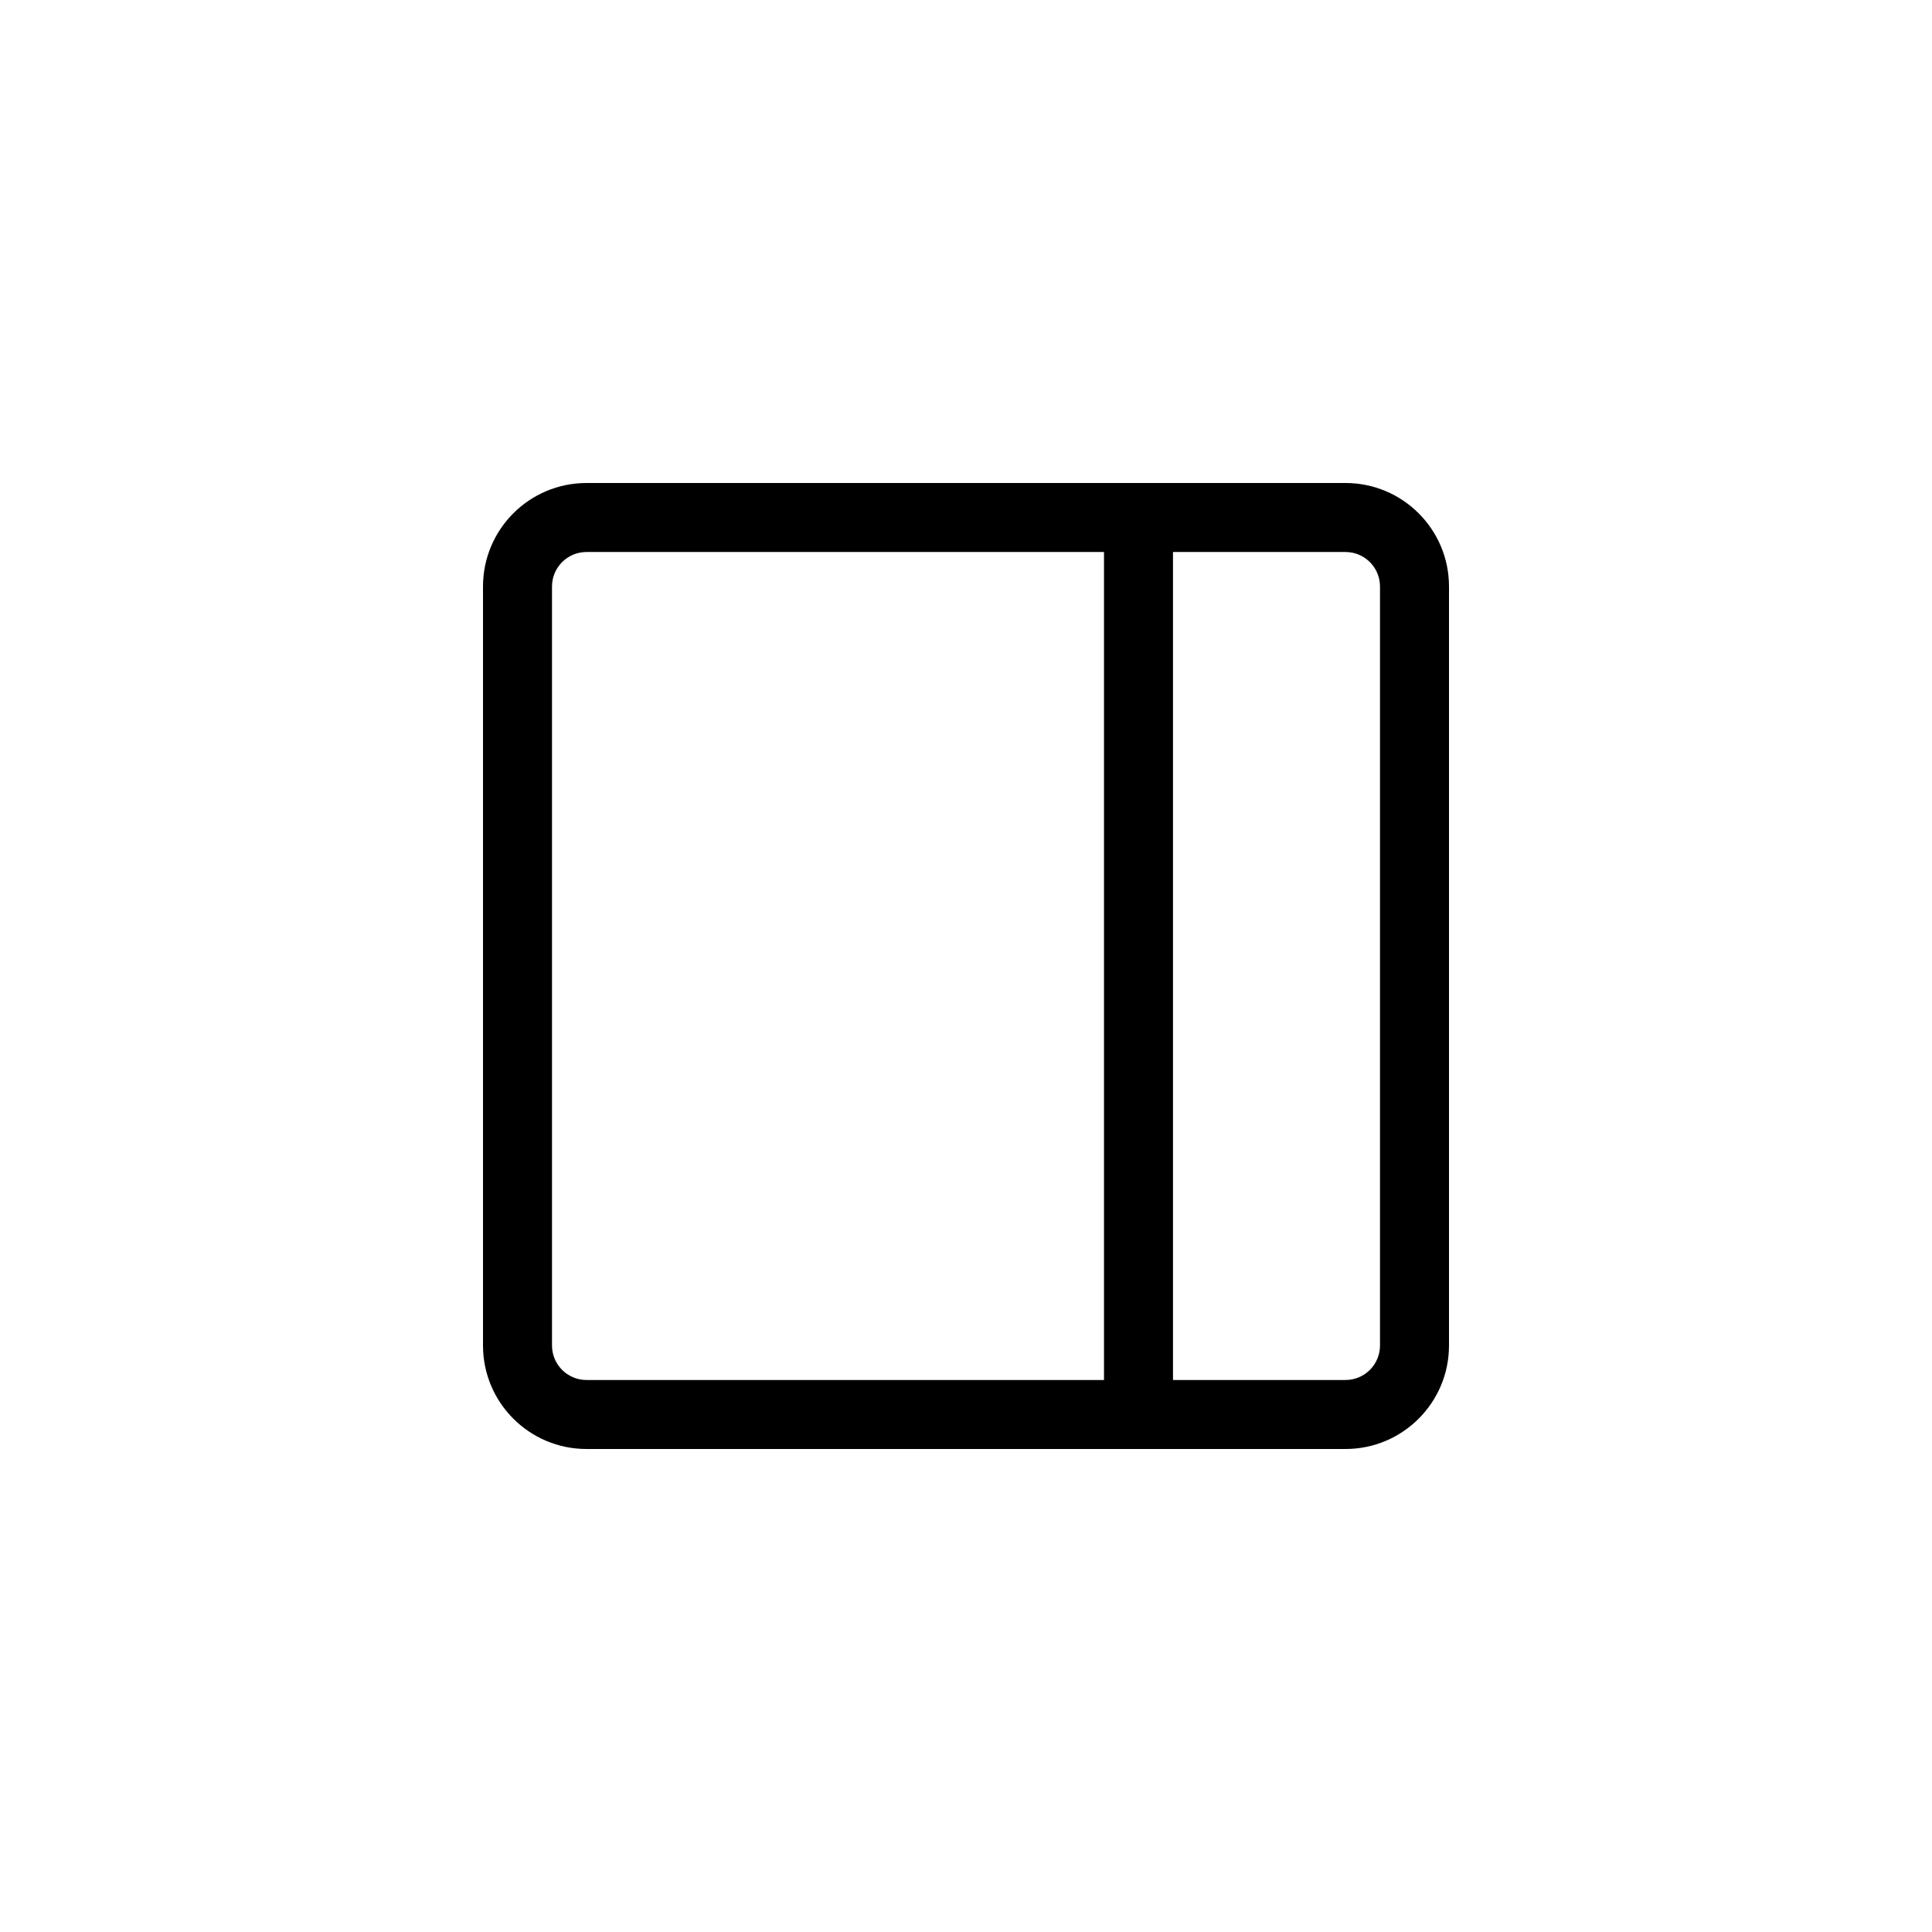
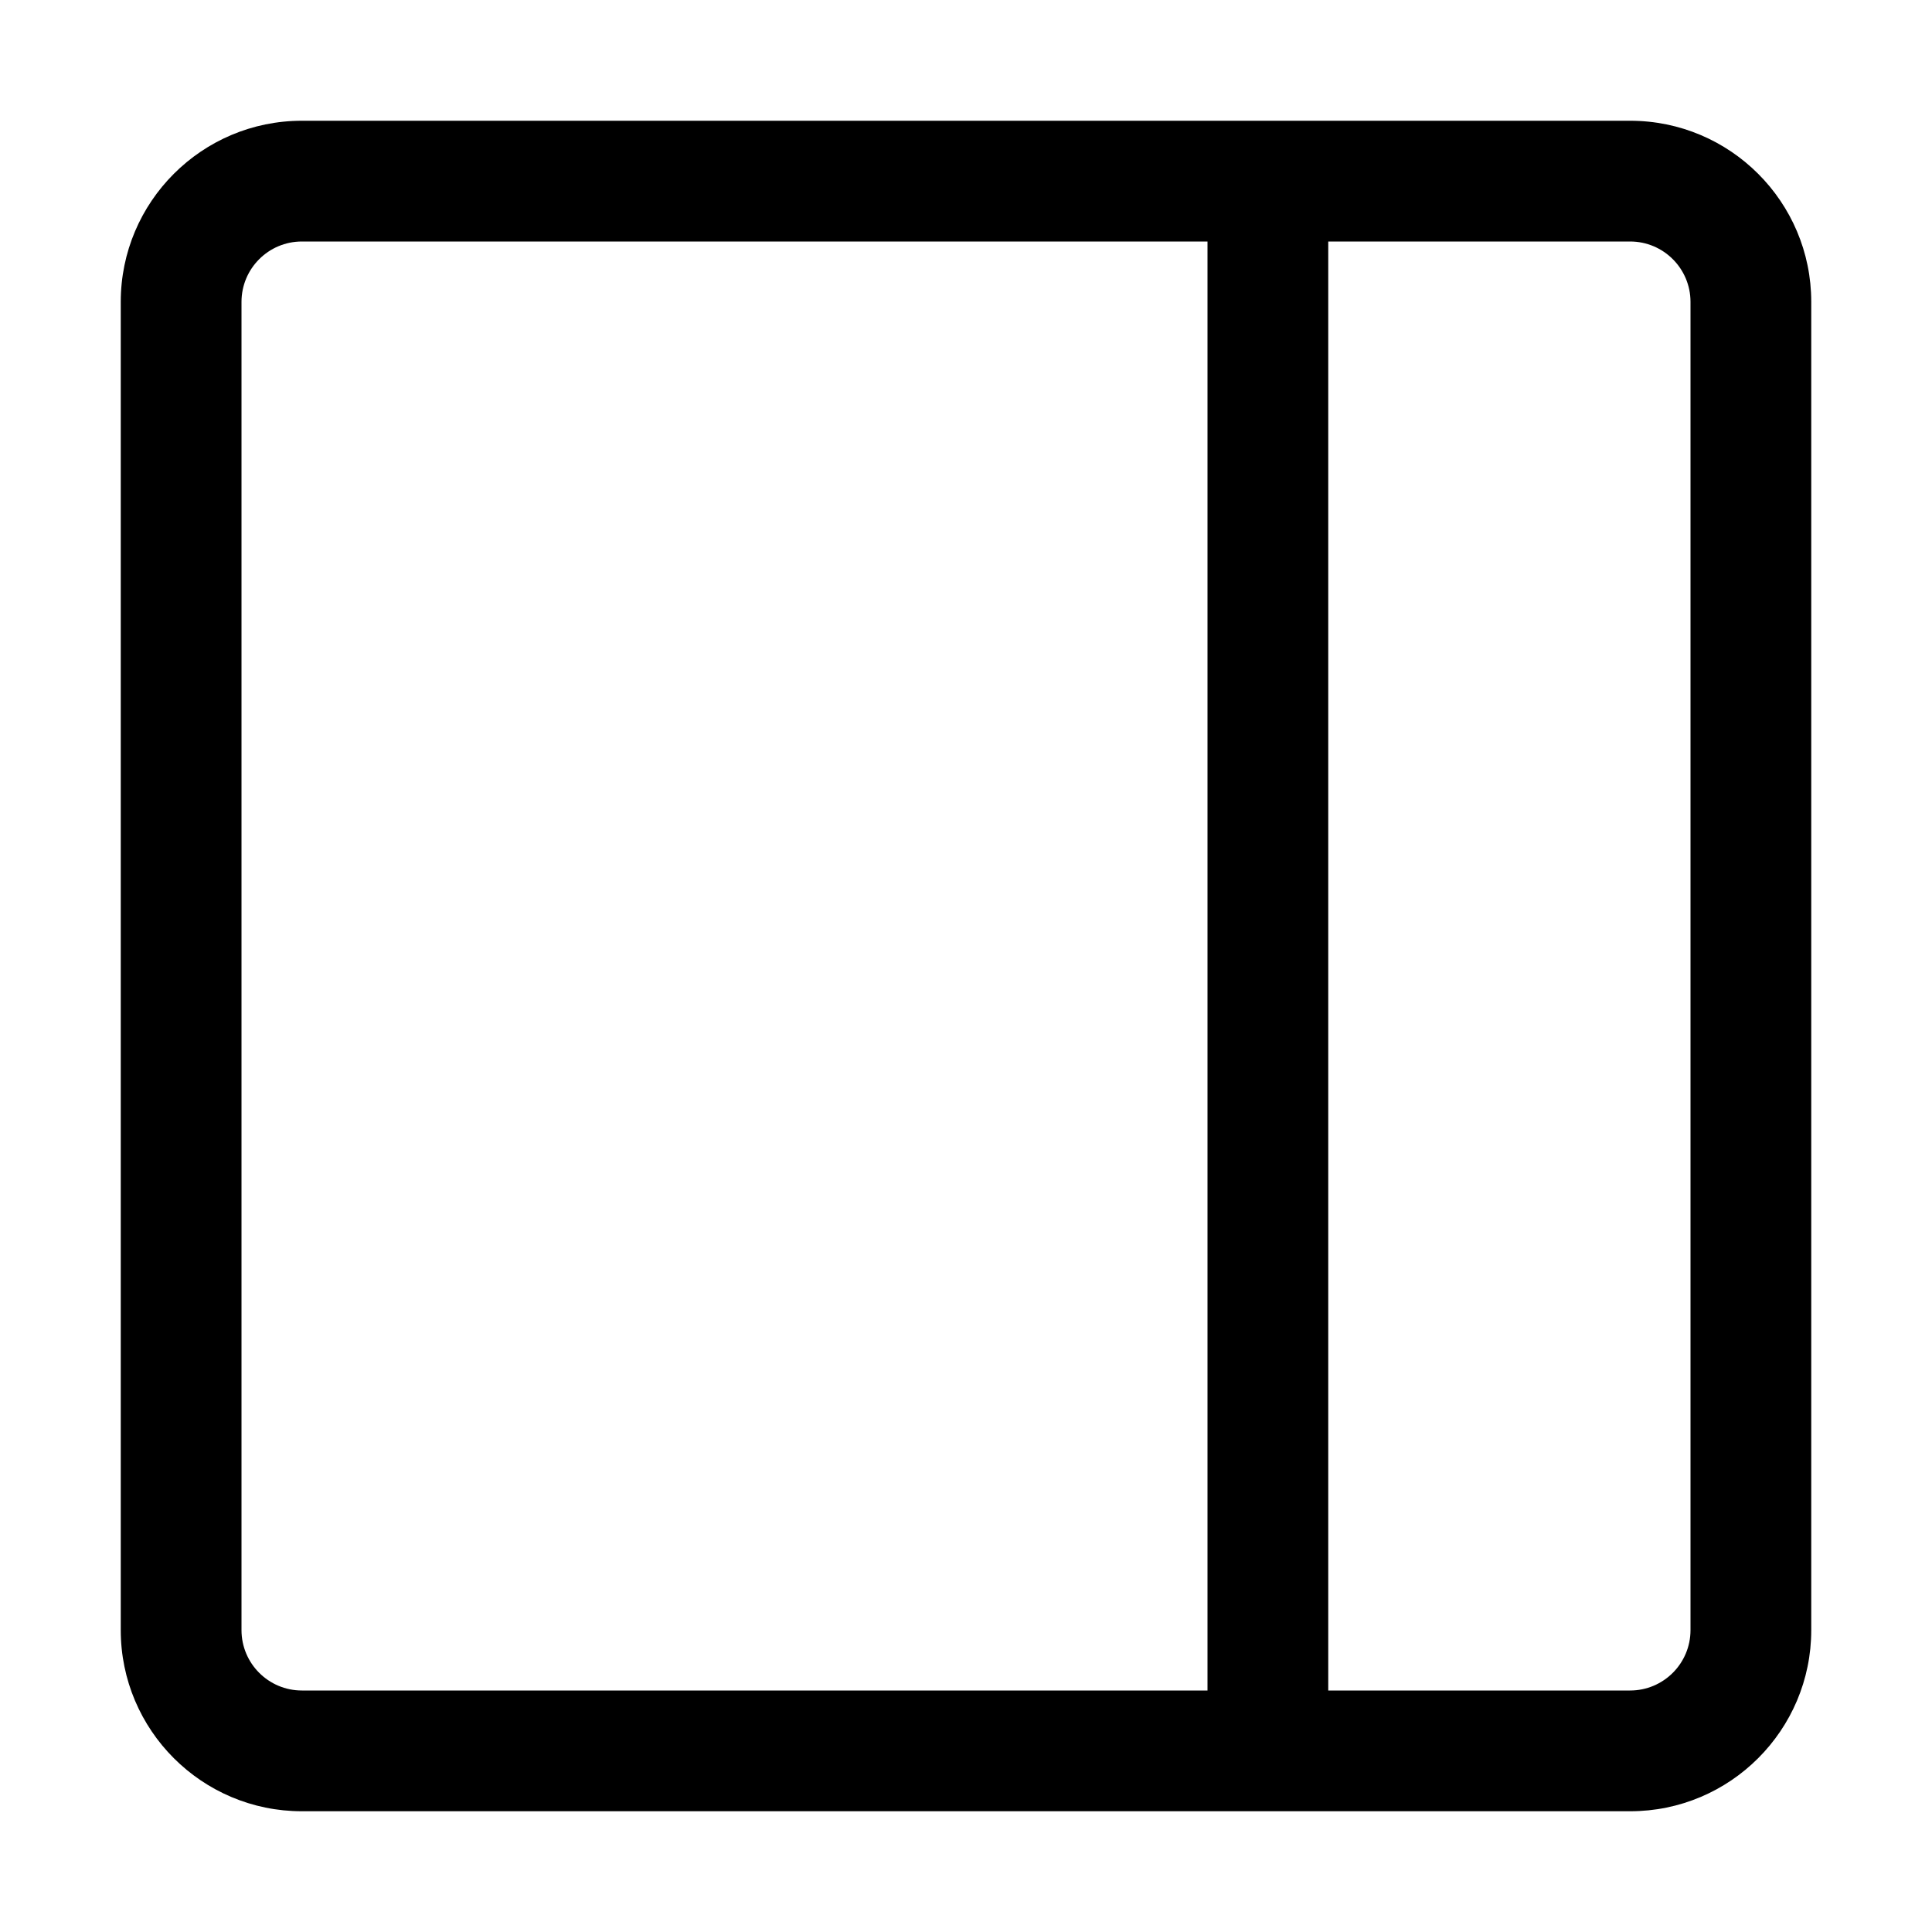
<svg xmlns="http://www.w3.org/2000/svg" width="16px" height="16px" viewBox="0 0 16 16" version="1.1" id="svg1">
  <defs id="defs1" />
-   <g id="View/preview-view" stroke="none" stroke-width="1" fill="none" fill-rule="evenodd" style="fill:#000000" transform="matrix(0.5714286,0,0,0.5714286,3.428571,3.428571)">
+   <g id="View/preview-view" stroke="none" stroke-width="1" fill="none" fill-rule="evenodd" style="fill:#000000">
    <path d="M 2.5,15 C 1.672,15 1,14.328 1,13.5 V 2.5 C 1,1.672 1.672,1 2.5,1 h 11 C 14.328,1 15,1.672 15,2.5 v 11 C 15,14.328 14.328,15 13.5,15 Z M 10,2 H 2.5 C 2.224,2 2,2.224 2,2.5 v 11 C 2,13.776 2.224,14 2.5,14 H 10 Z m 3.5,0 H 11 v 12 h 2.5 C 13.776,14 14,13.776 14,13.5 V 2.5 C 14,2.224 13.776,2 13.5,2 Z" id="形状结合" fill="#000000" fill-rule="nonzero" style="fill:#000000" />
  </g>
</svg>
